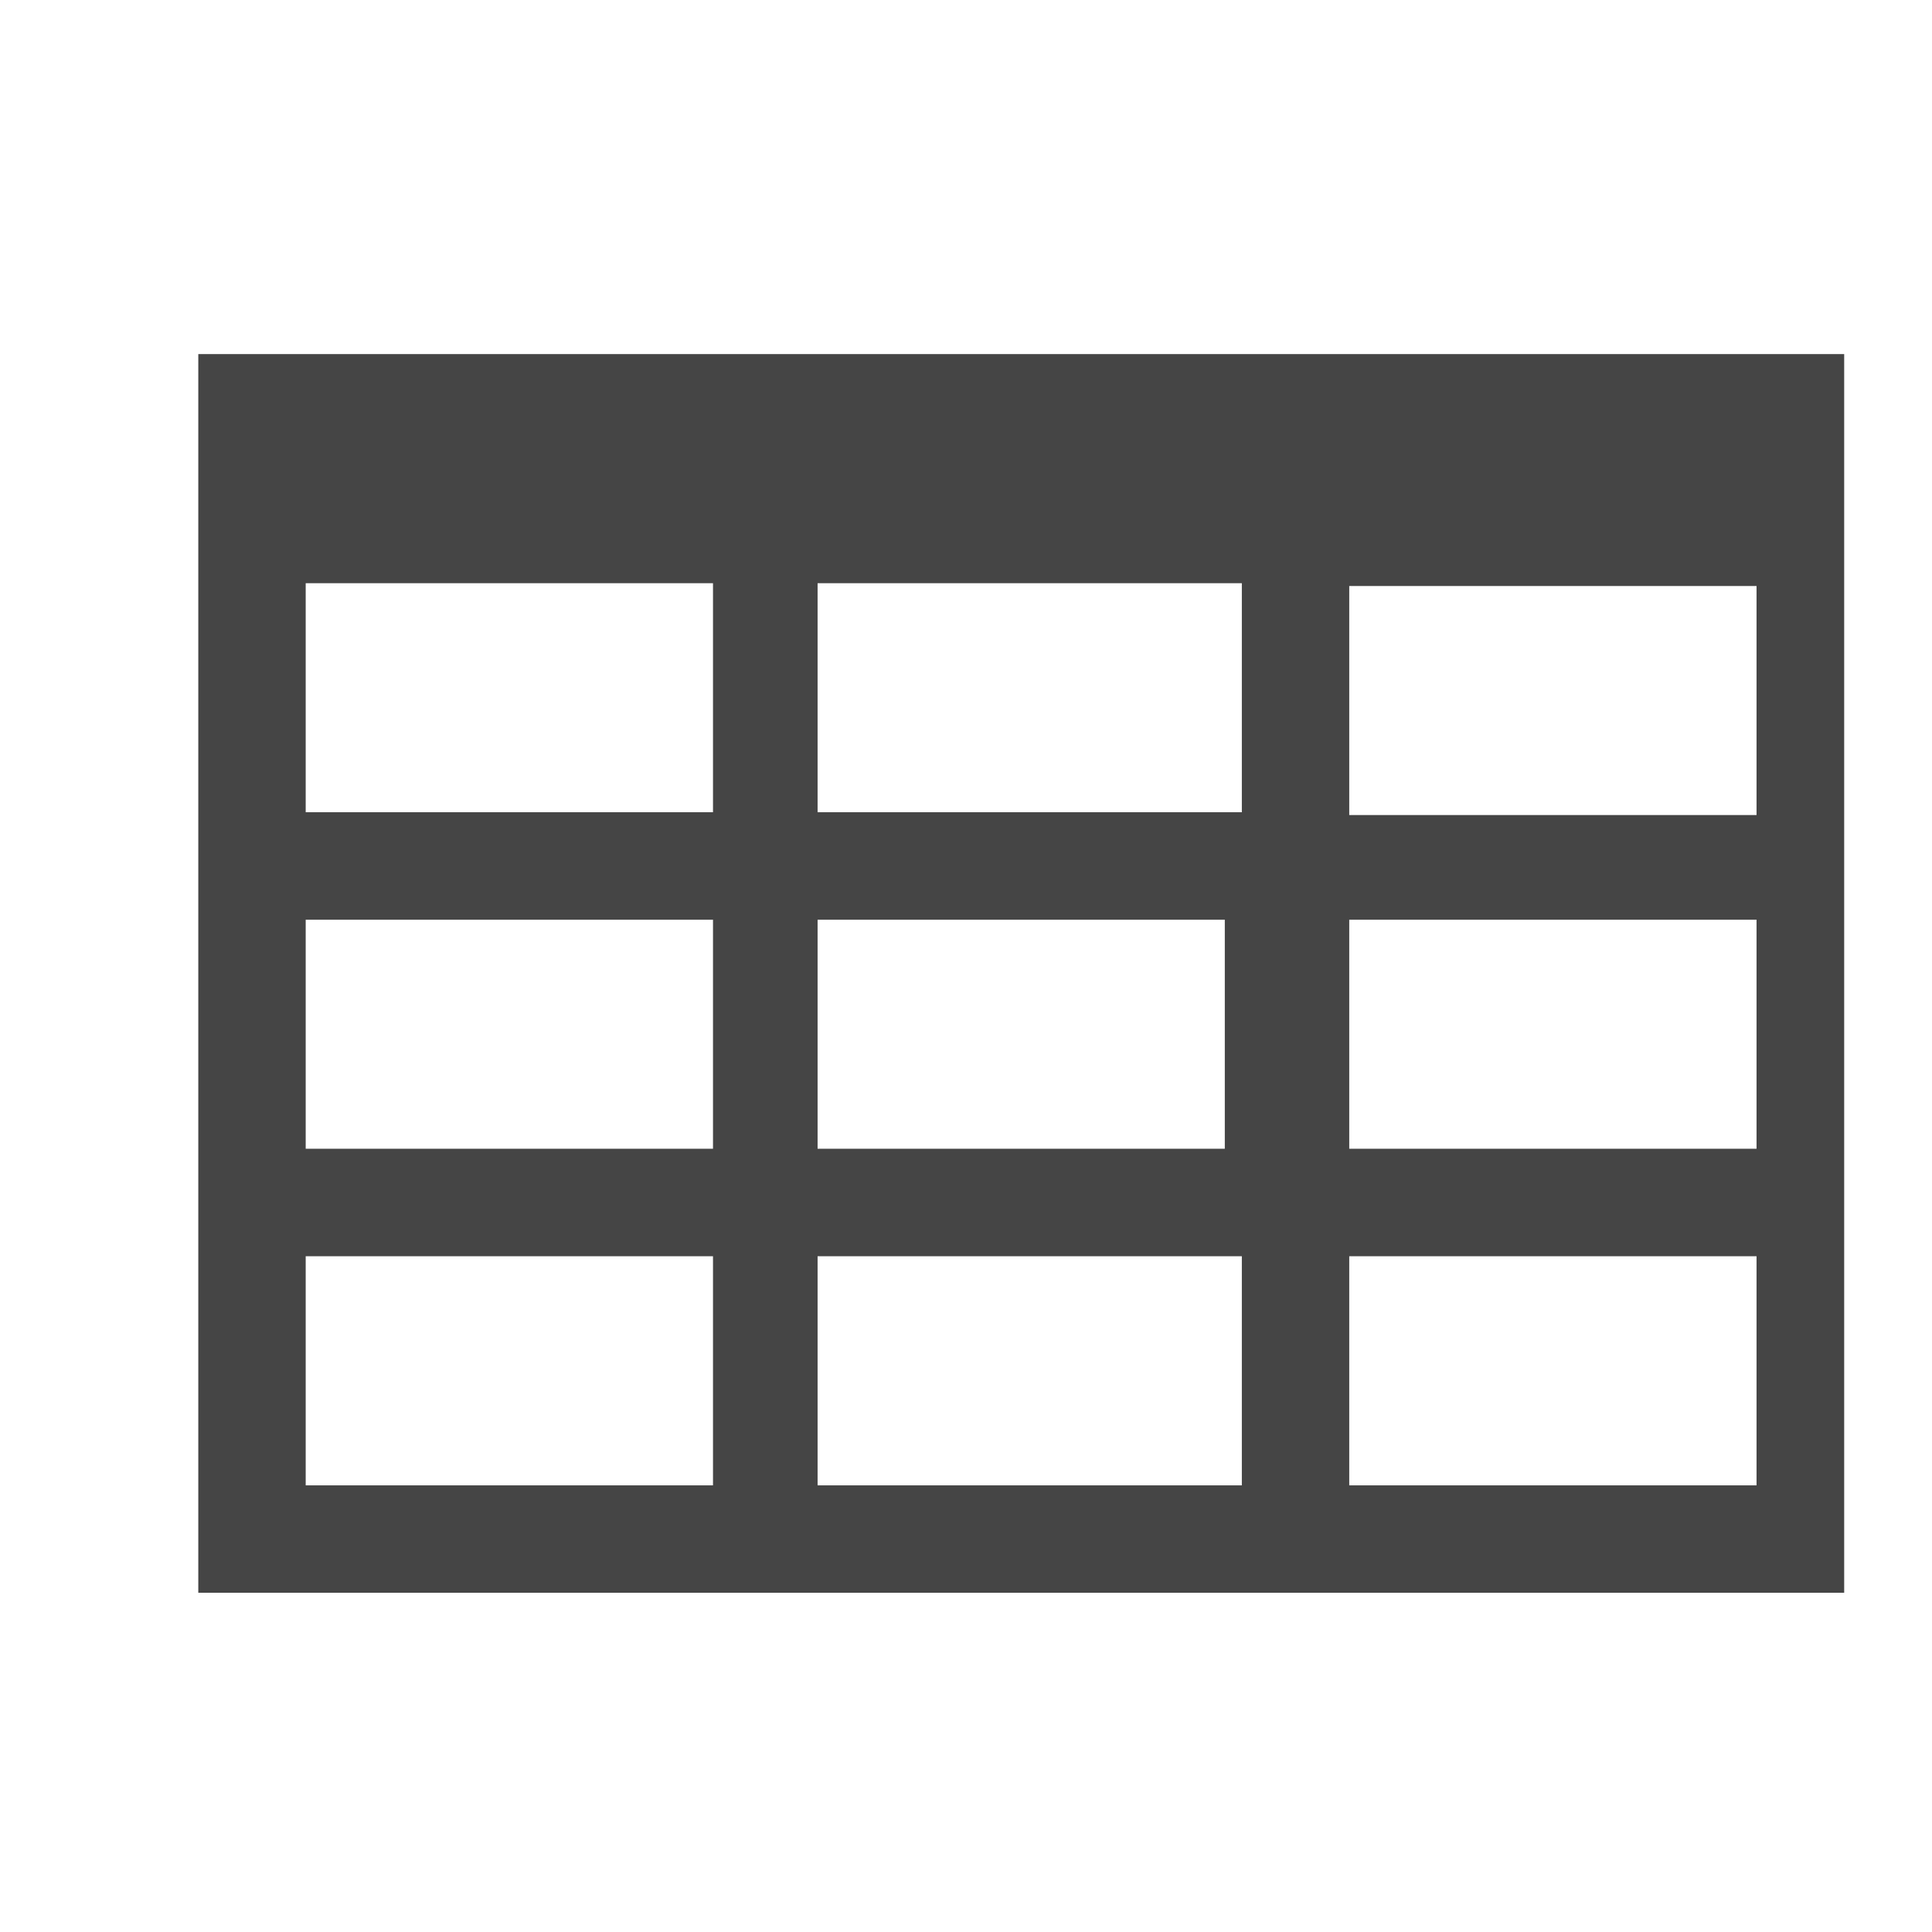
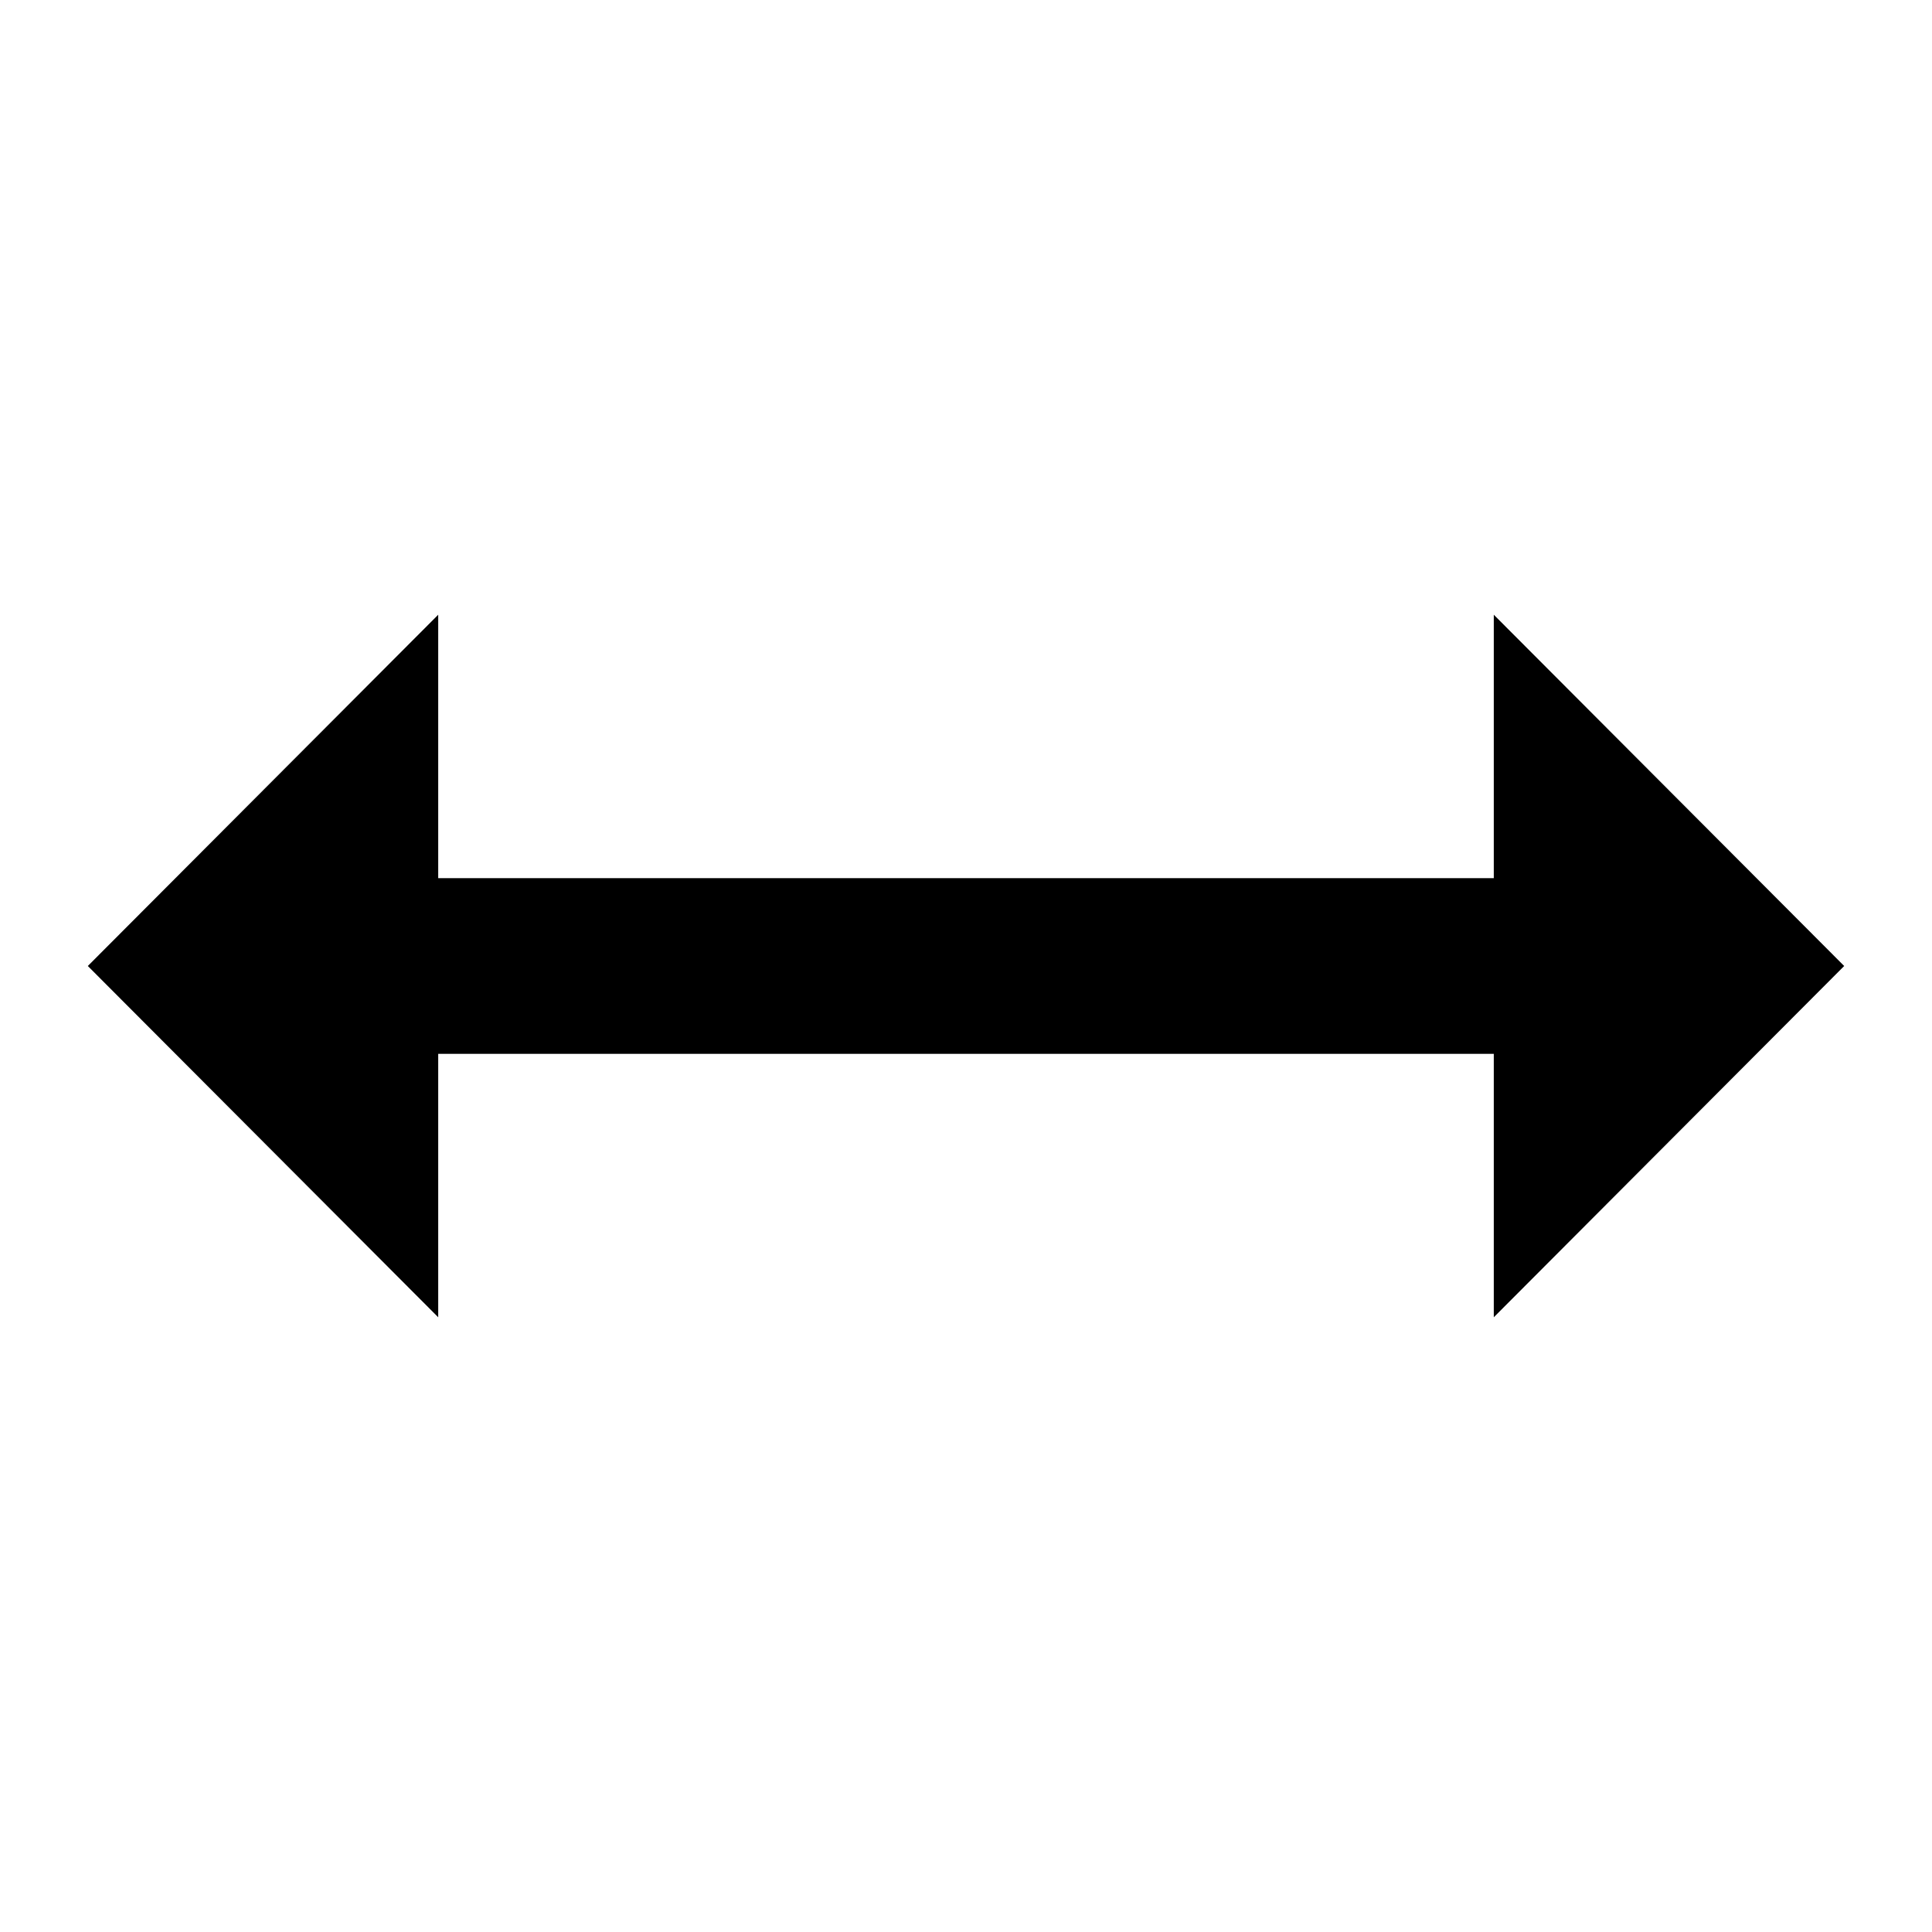
<svg xmlns="http://www.w3.org/2000/svg" width="22px" height="22px" viewBox="0 0 22 22" version="1.1">
  <defs />
  <g id="Page-1" stroke="none" stroke-width="1" fill="none" fill-rule="evenodd">
-     <g id="input-fixed-width" fill="#454545">
-       <g id="Layer_1" transform="translate(2, 4)">
-         <path d="M0.258,0.032 L0.258,14.137 L19,14.137 L19,0.032 L0.258,0.032 L0.258,0.032 Z M7.31,9.081 L7.31,6.473 L11.947,6.473 L11.947,9.081 L7.31,9.081 L7.31,9.081 Z M12.141,10.305 L12.141,12.914 L7.31,12.914 L7.31,10.305 L12.141,10.305 L12.141,10.305 Z M12.141,2.641 L12.141,5.249 L7.31,5.249 L7.31,2.641 L12.141,2.641 L12.141,2.641 Z M6.119,2.641 L6.119,5.249 L1.481,5.249 L1.481,2.641 L6.119,2.641 L6.119,2.641 Z M1.481,6.473 L6.119,6.473 L6.119,9.081 L1.481,9.081 L1.481,6.473 L1.481,6.473 Z M13.364,6.473 L18.002,6.473 L18.002,9.081 L13.364,9.081 L13.364,6.473 L13.364,6.473 Z M13.364,5.088 L13.364,2.673 L18.002,2.673 L18.002,5.281 L13.364,5.281 L13.364,5.088 L13.364,5.088 Z M1.481,10.305 L6.119,10.305 L6.119,12.914 L1.481,12.914 L1.481,10.305 L1.481,10.305 Z M13.364,12.914 L13.364,10.305 L18.002,10.305 L18.002,12.914 L13.364,12.914 L13.364,12.914 Z" id="Shape" />
-       </g>
+     <g id="input-fixed-width" fill="#000000">
+       <path d="M11,10 L17.01,10 L17.01,7 L21,11 L17.01,15 L17.01,12 L11,12 L4.99,12 L4.99,15 L1,11 L4.99,7 L4.99,10 L11,10 Z" id="Shape" />
    </g>
  </g>
</svg>
